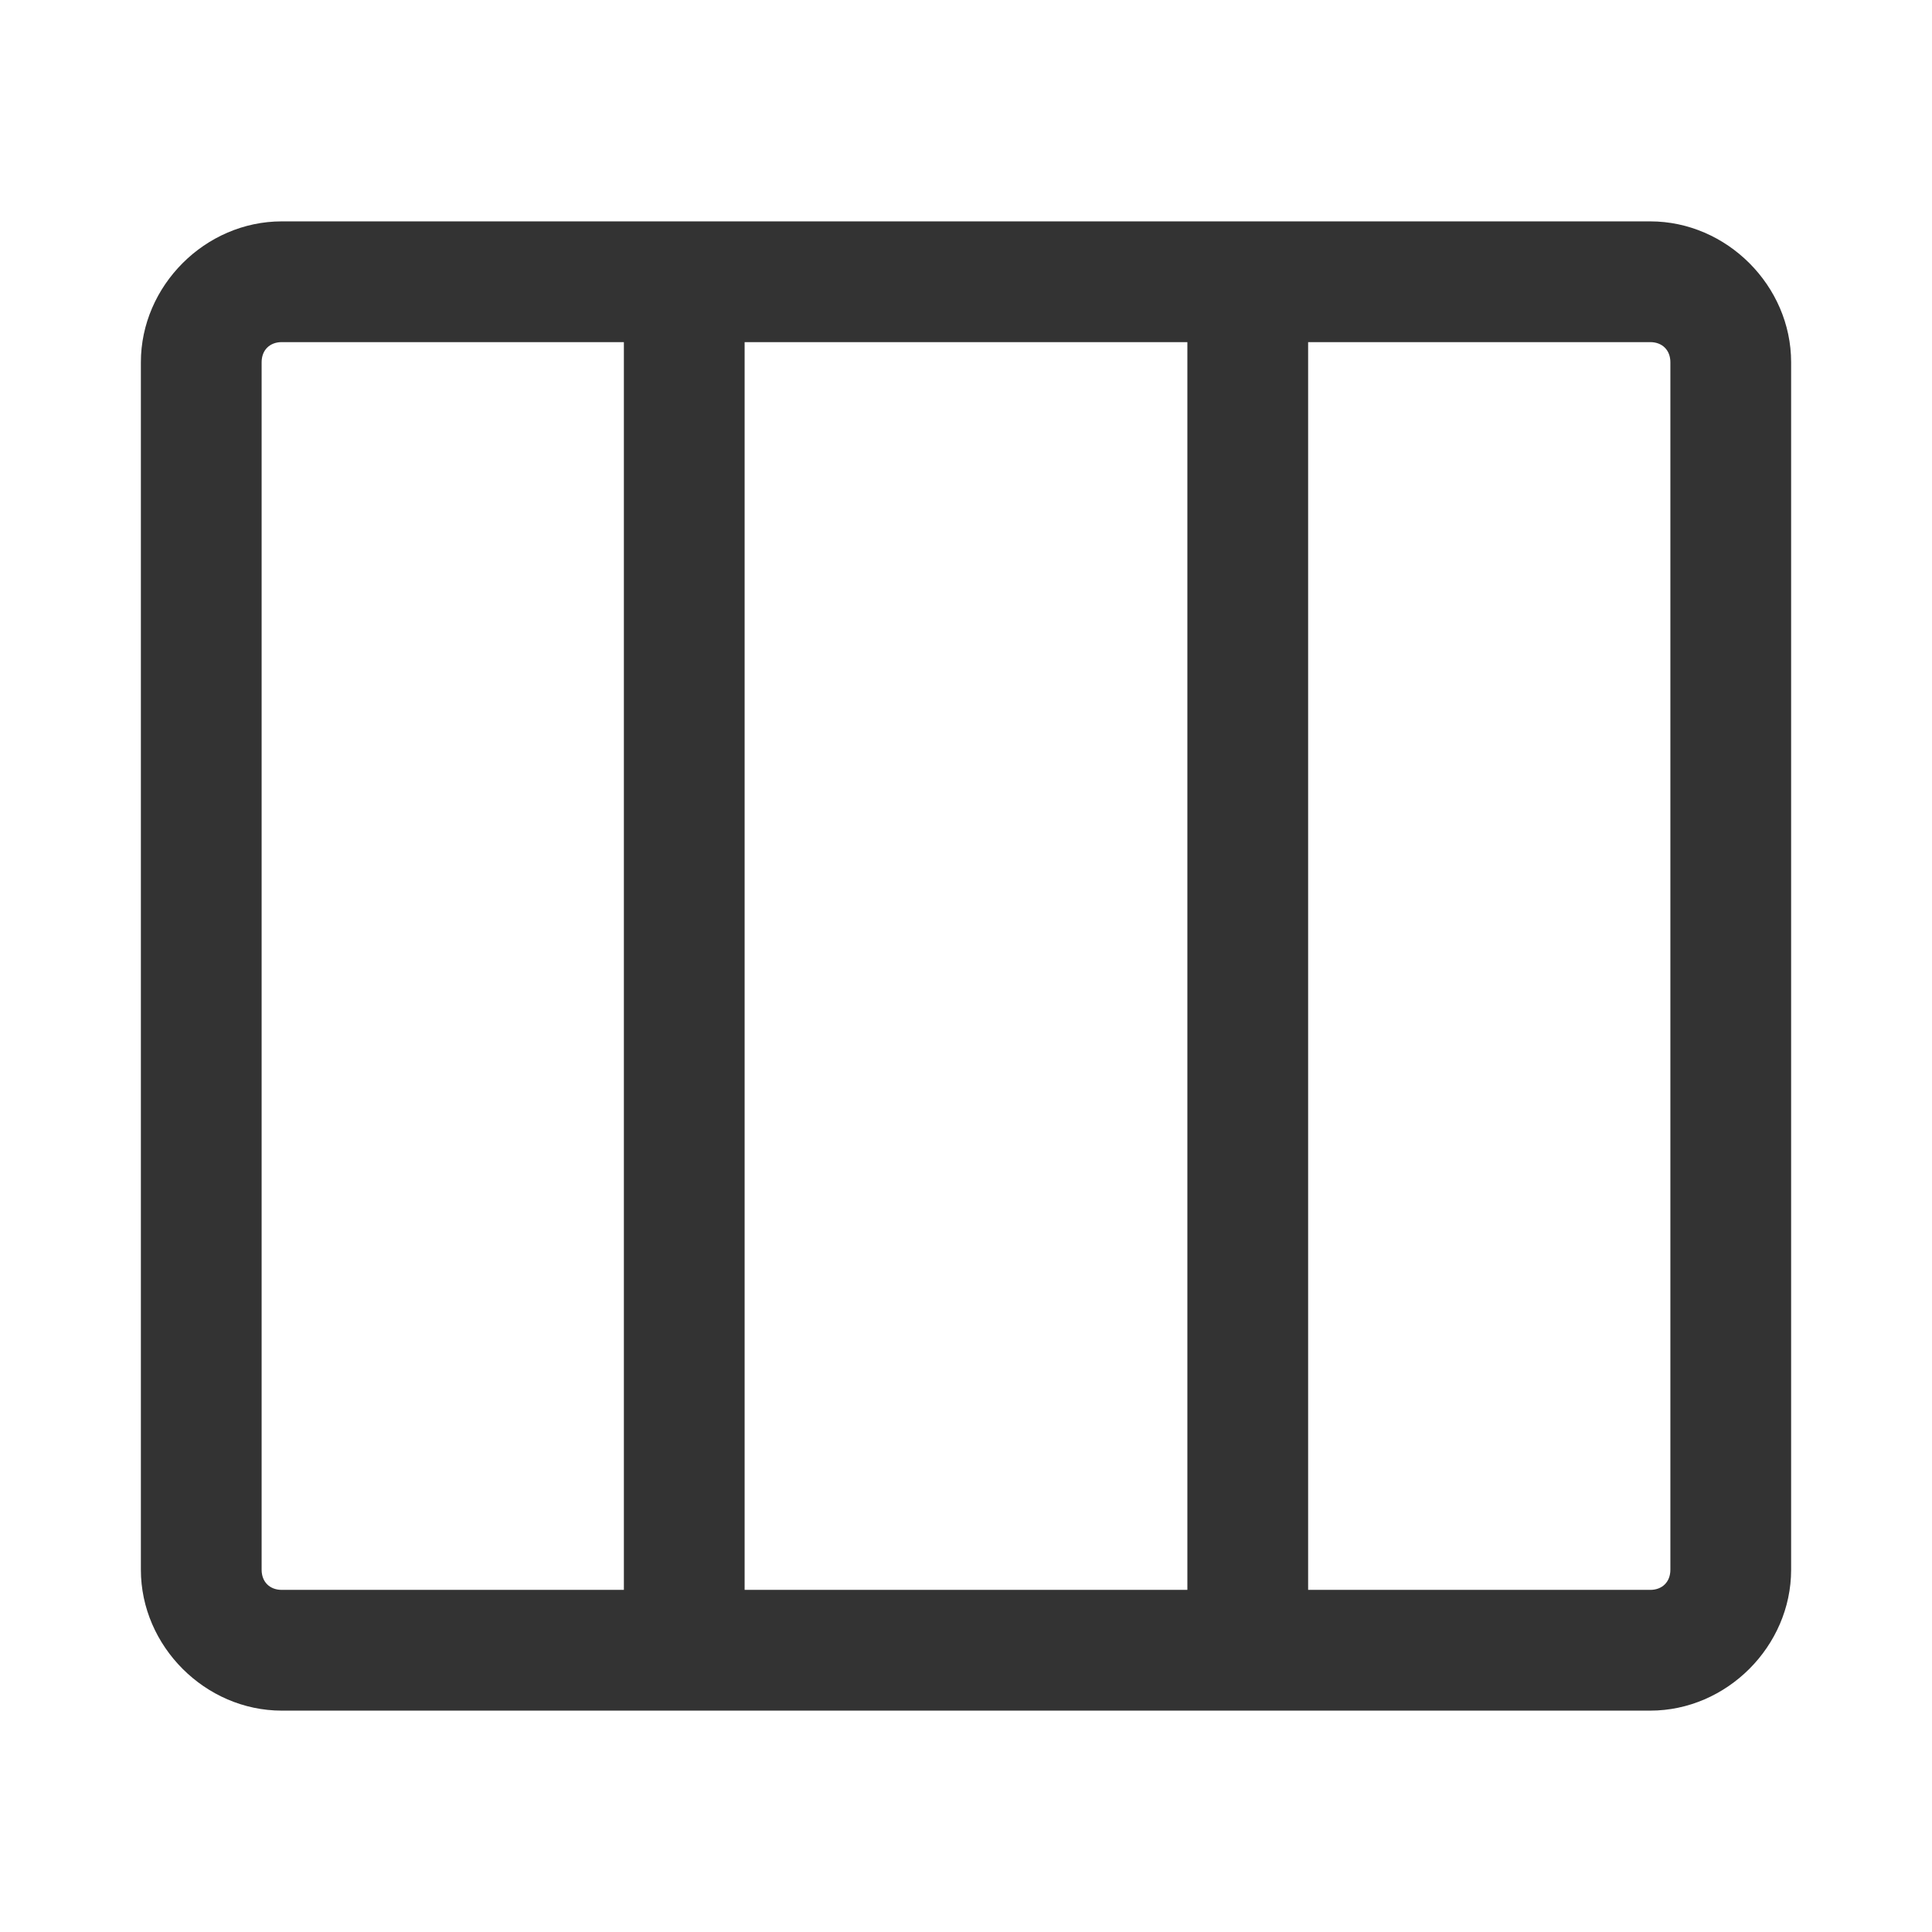
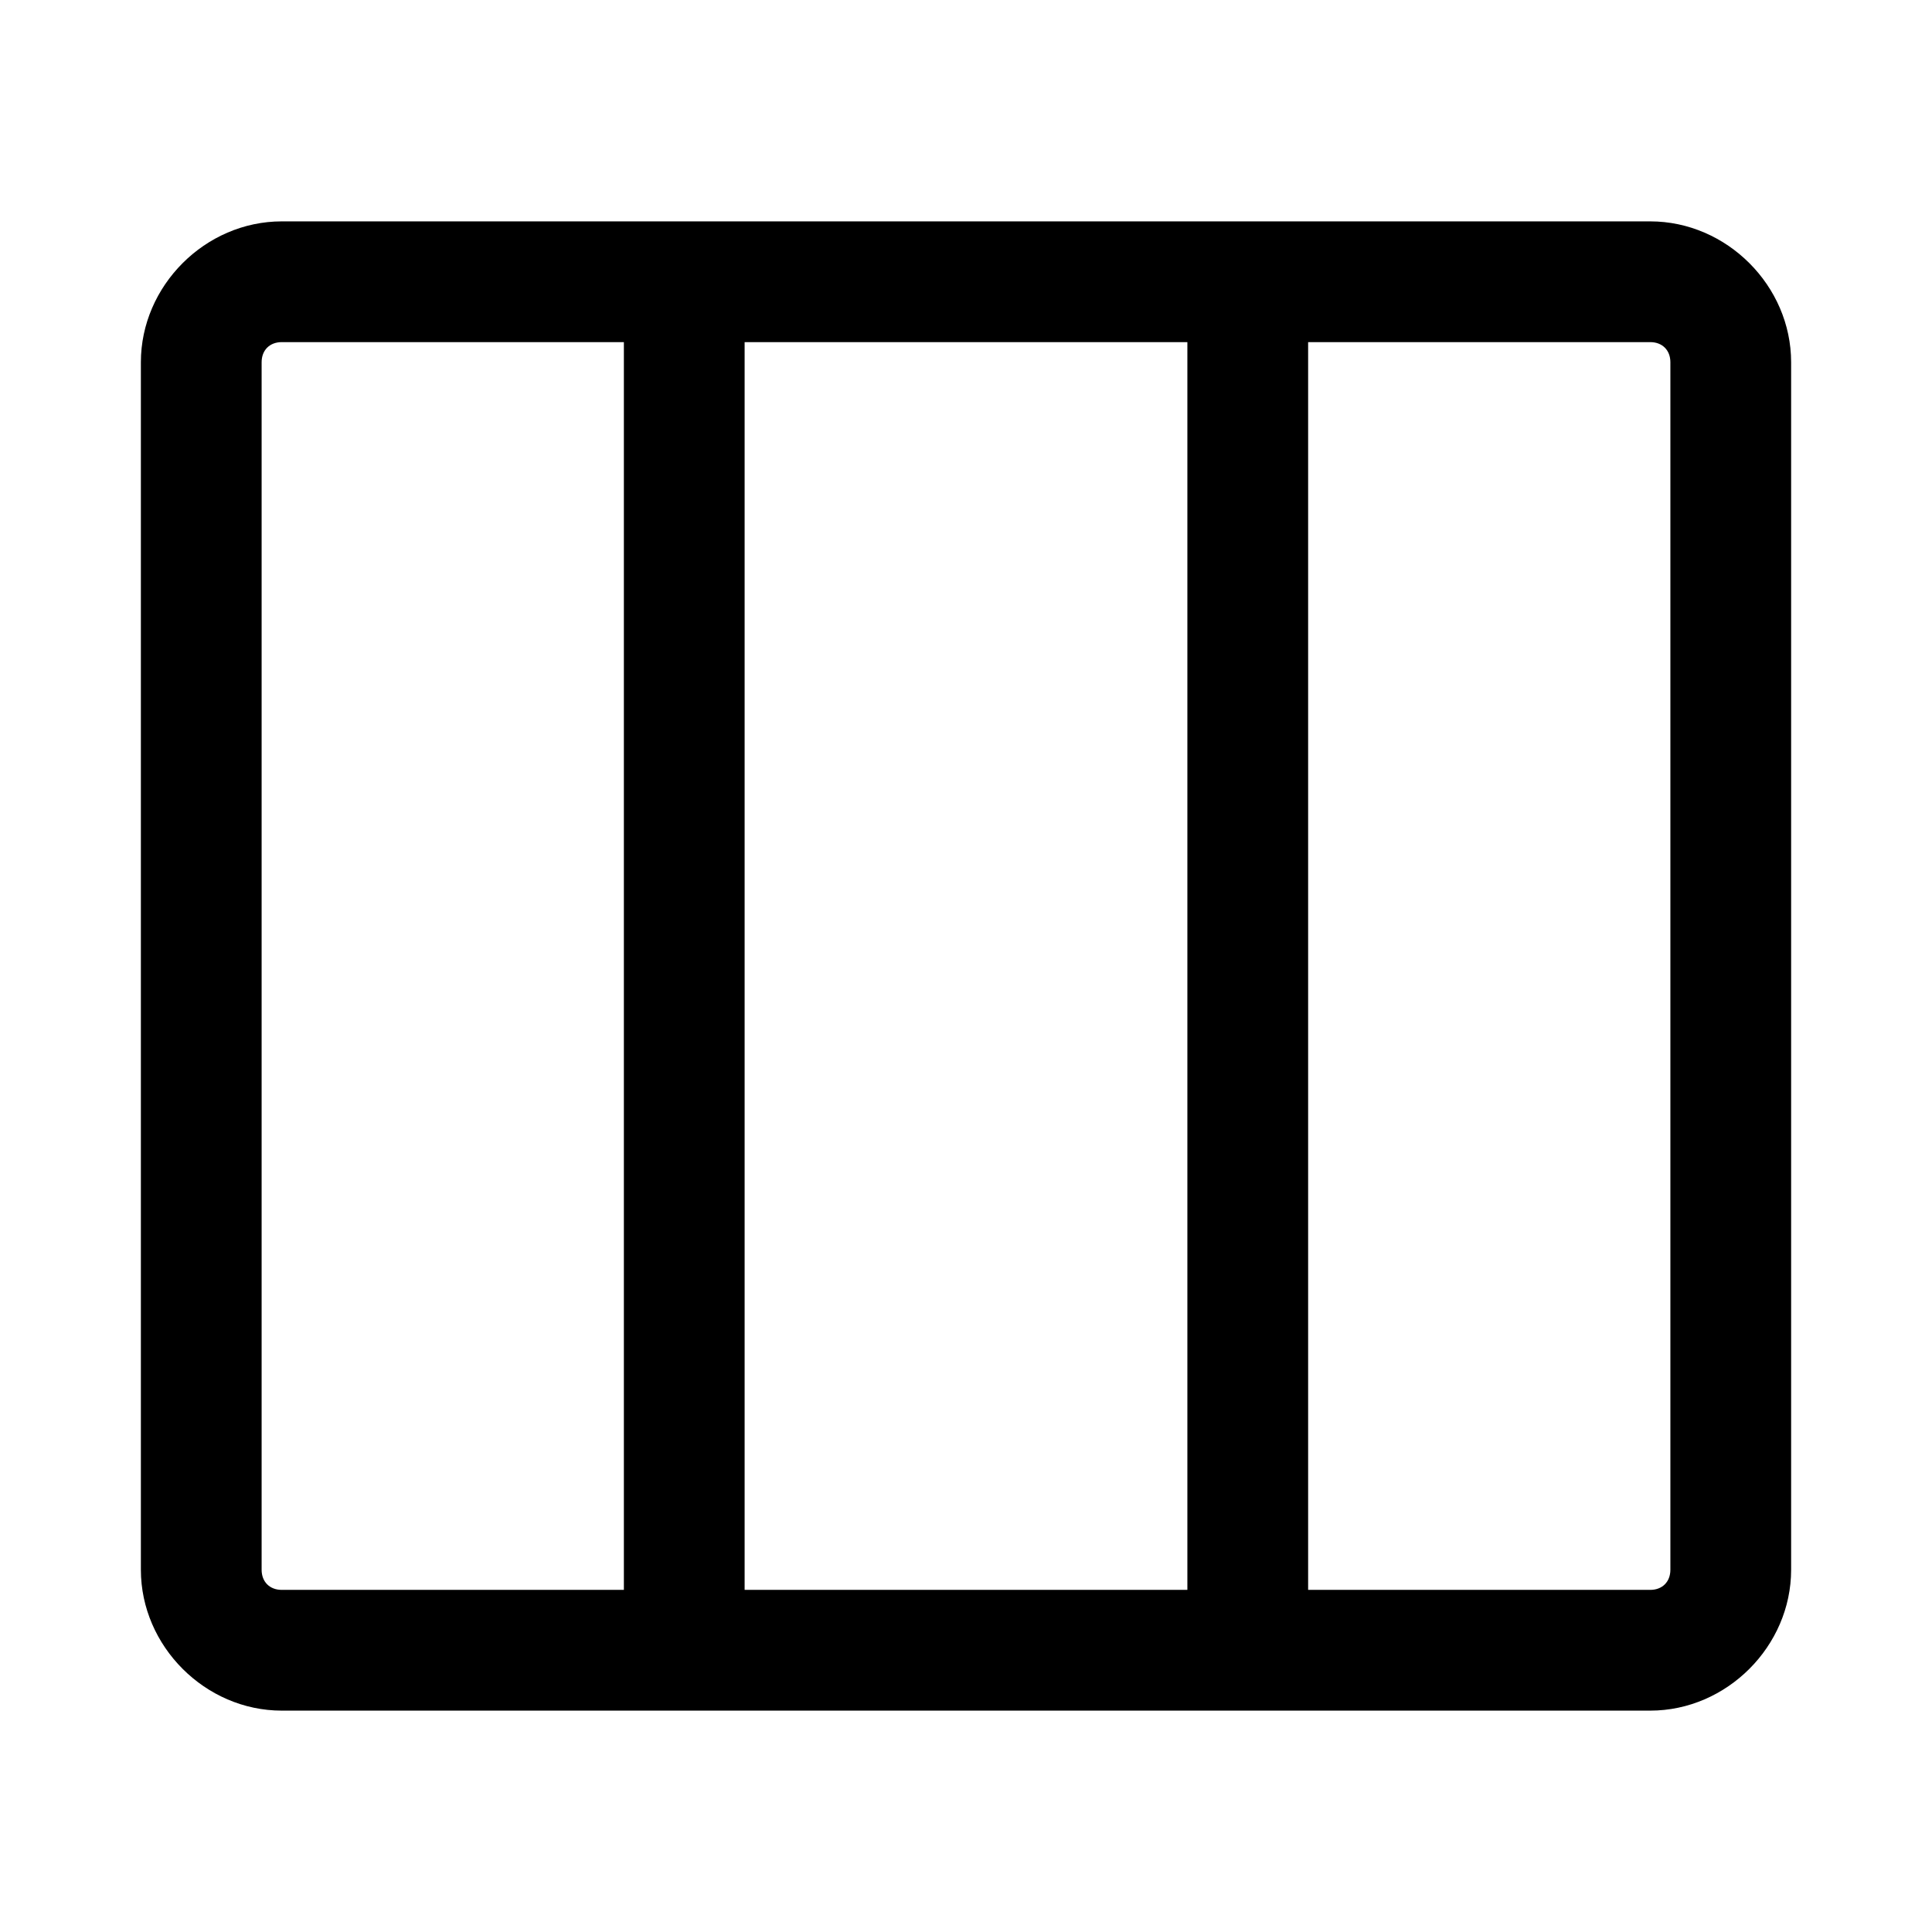
<svg xmlns="http://www.w3.org/2000/svg" class="icon" width="200px" height="200.00px" viewBox="0 0 1024 1024" version="1.1">
-   <path fill="#333333" d="M874.667 117.333H149.333C108.8 117.333 74.667 151.467 74.667 192v640c0 40.533 34.133 74.667 74.667 74.667h725.333c40.533 0 74.667-34.133 74.667-74.667V192c0-40.533-34.133-74.667-74.667-74.667z m-245.333 64v661.333h-234.667v-661.333h234.667zM138.667 832V192c0-6.4 4.267-10.667 10.667-10.667h181.333v661.333H149.333c-6.4 0-10.667-4.267-10.667-10.667z m746.667 0c0 6.4-4.267 10.667-10.667 10.667h-181.333v-661.333H874.667c6.4 0 10.667 4.267 10.667 10.667v640z" />
+   <path d="M874.667 117.333H149.333C108.8 117.333 74.667 151.467 74.667 192v640c0 40.533 34.133 74.667 74.667 74.667h725.333c40.533 0 74.667-34.133 74.667-74.667V192c0-40.533-34.133-74.667-74.667-74.667z m-245.333 64v661.333h-234.667v-661.333h234.667zM138.667 832V192c0-6.4 4.267-10.667 10.667-10.667h181.333v661.333H149.333c-6.4 0-10.667-4.267-10.667-10.667z m746.667 0c0 6.4-4.267 10.667-10.667 10.667h-181.333v-661.333H874.667c6.4 0 10.667 4.267 10.667 10.667v640z" />
</svg>
